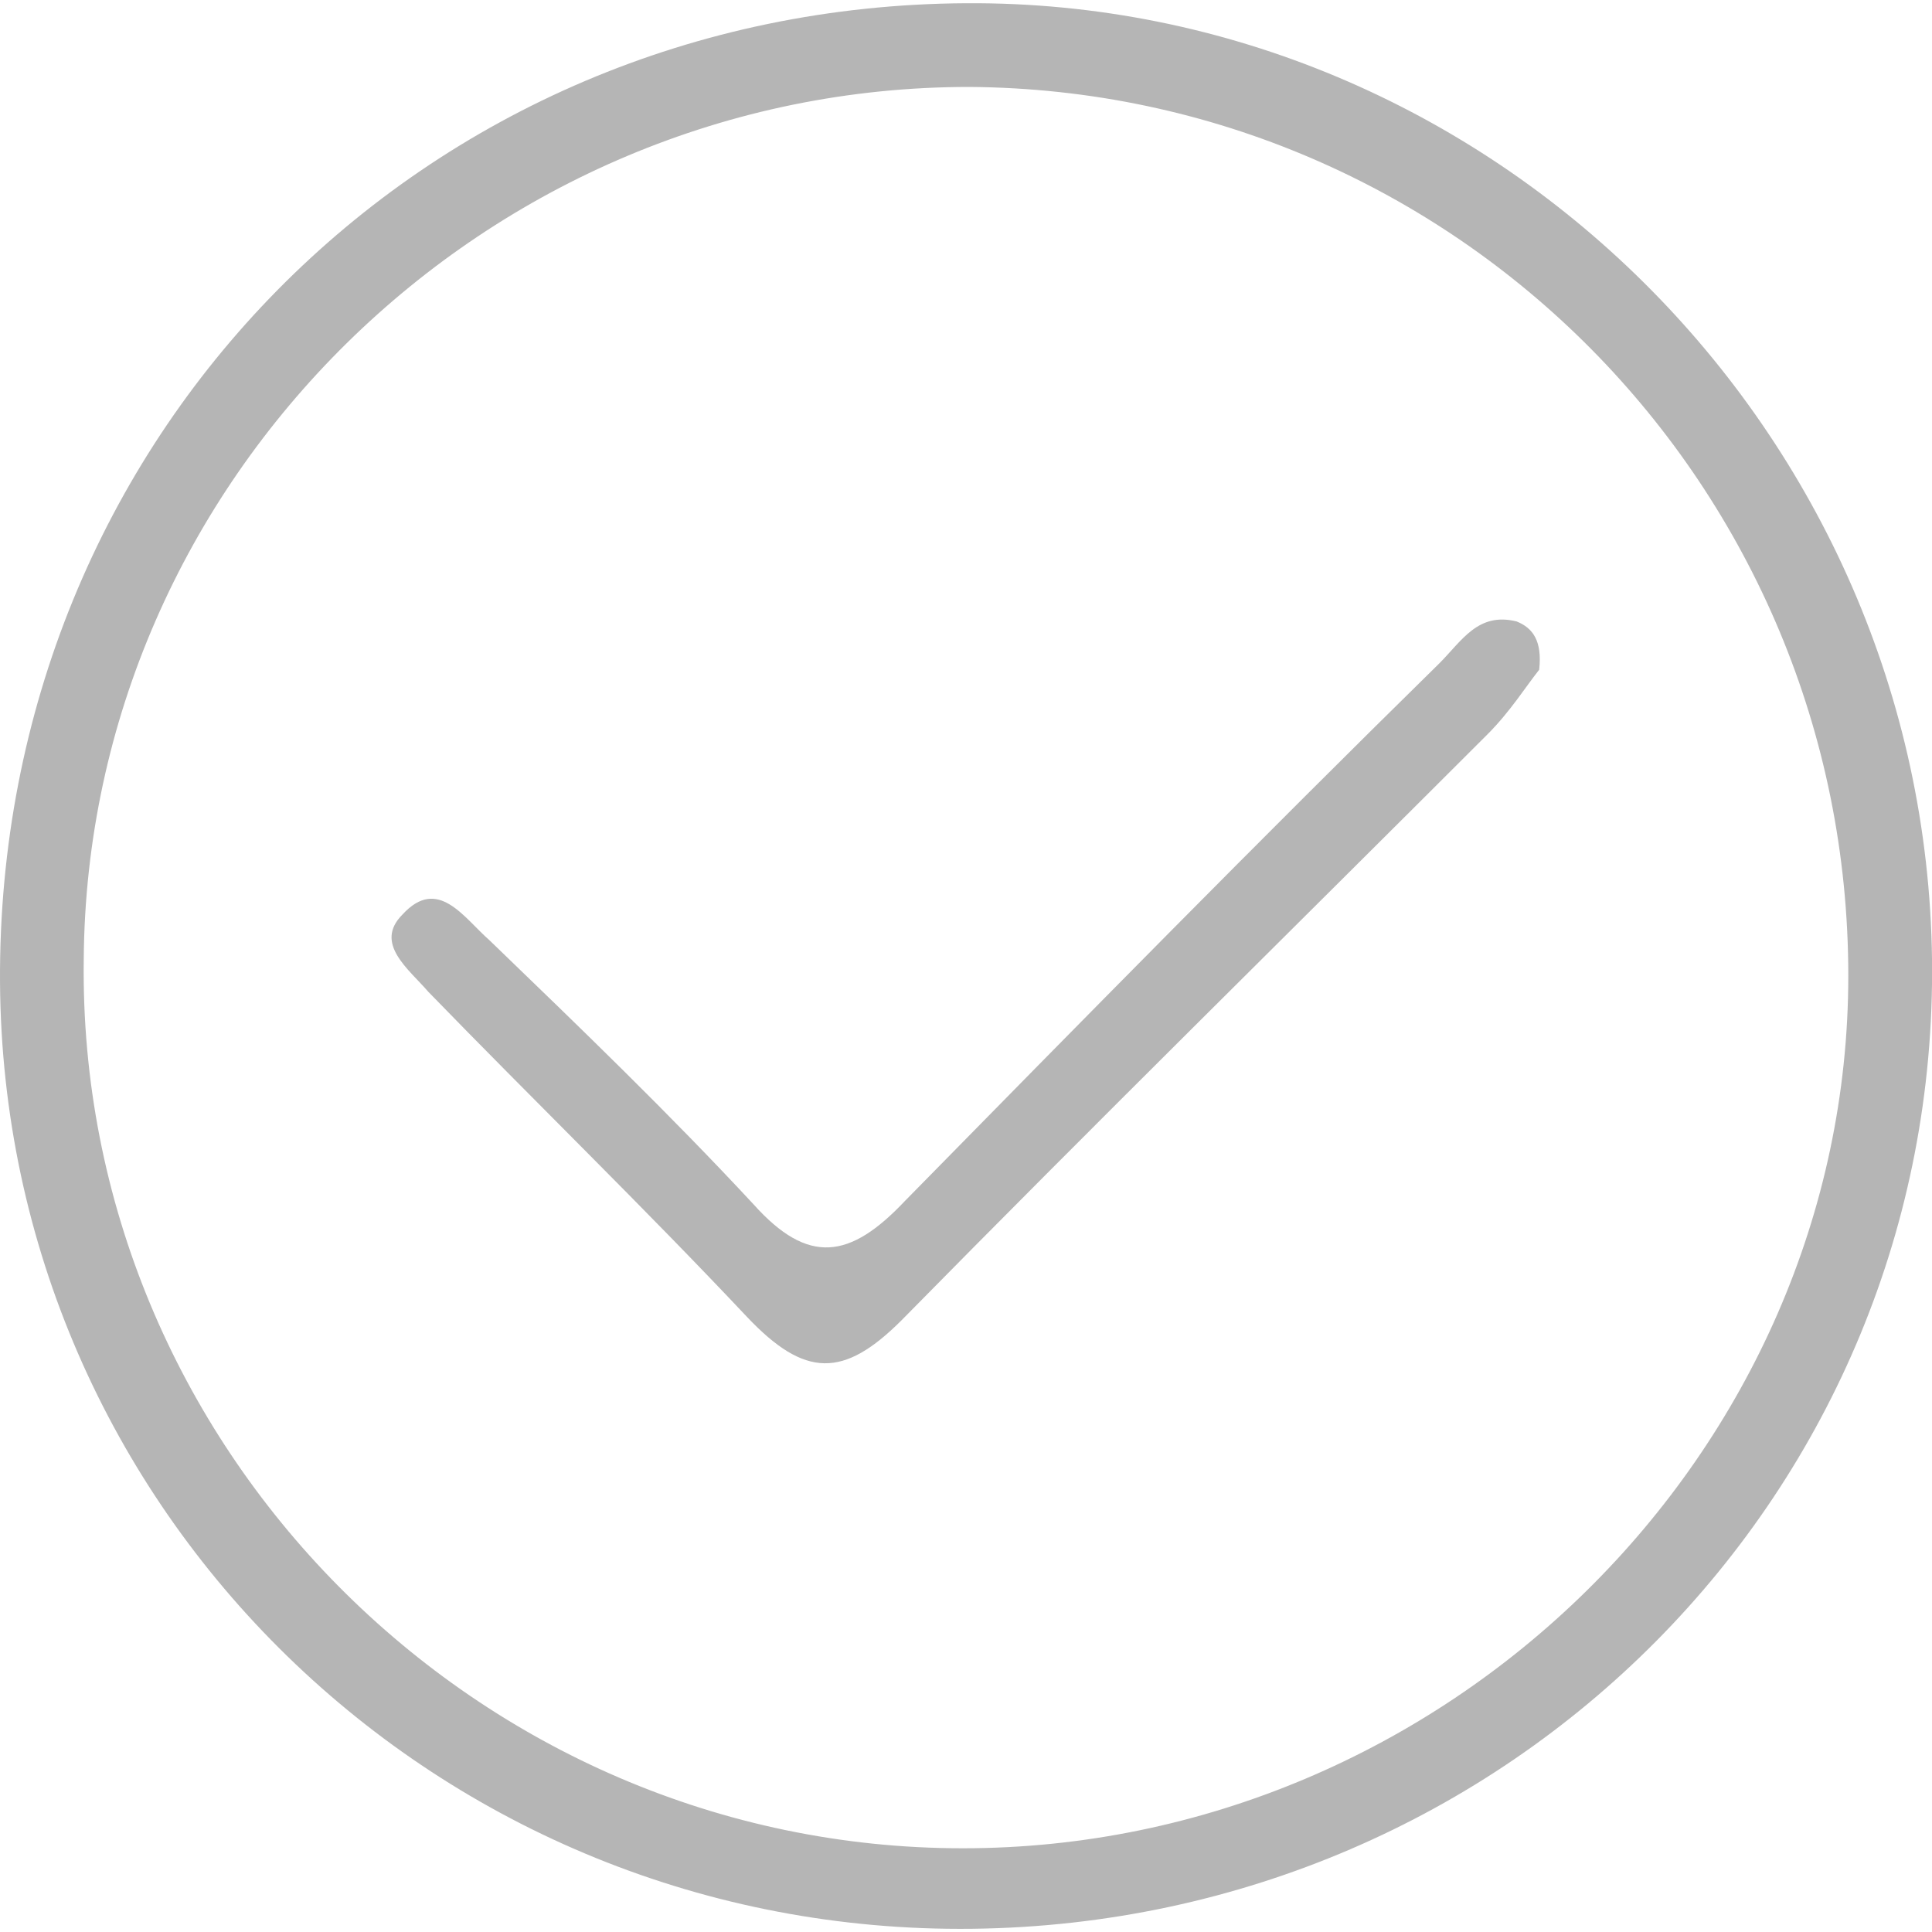
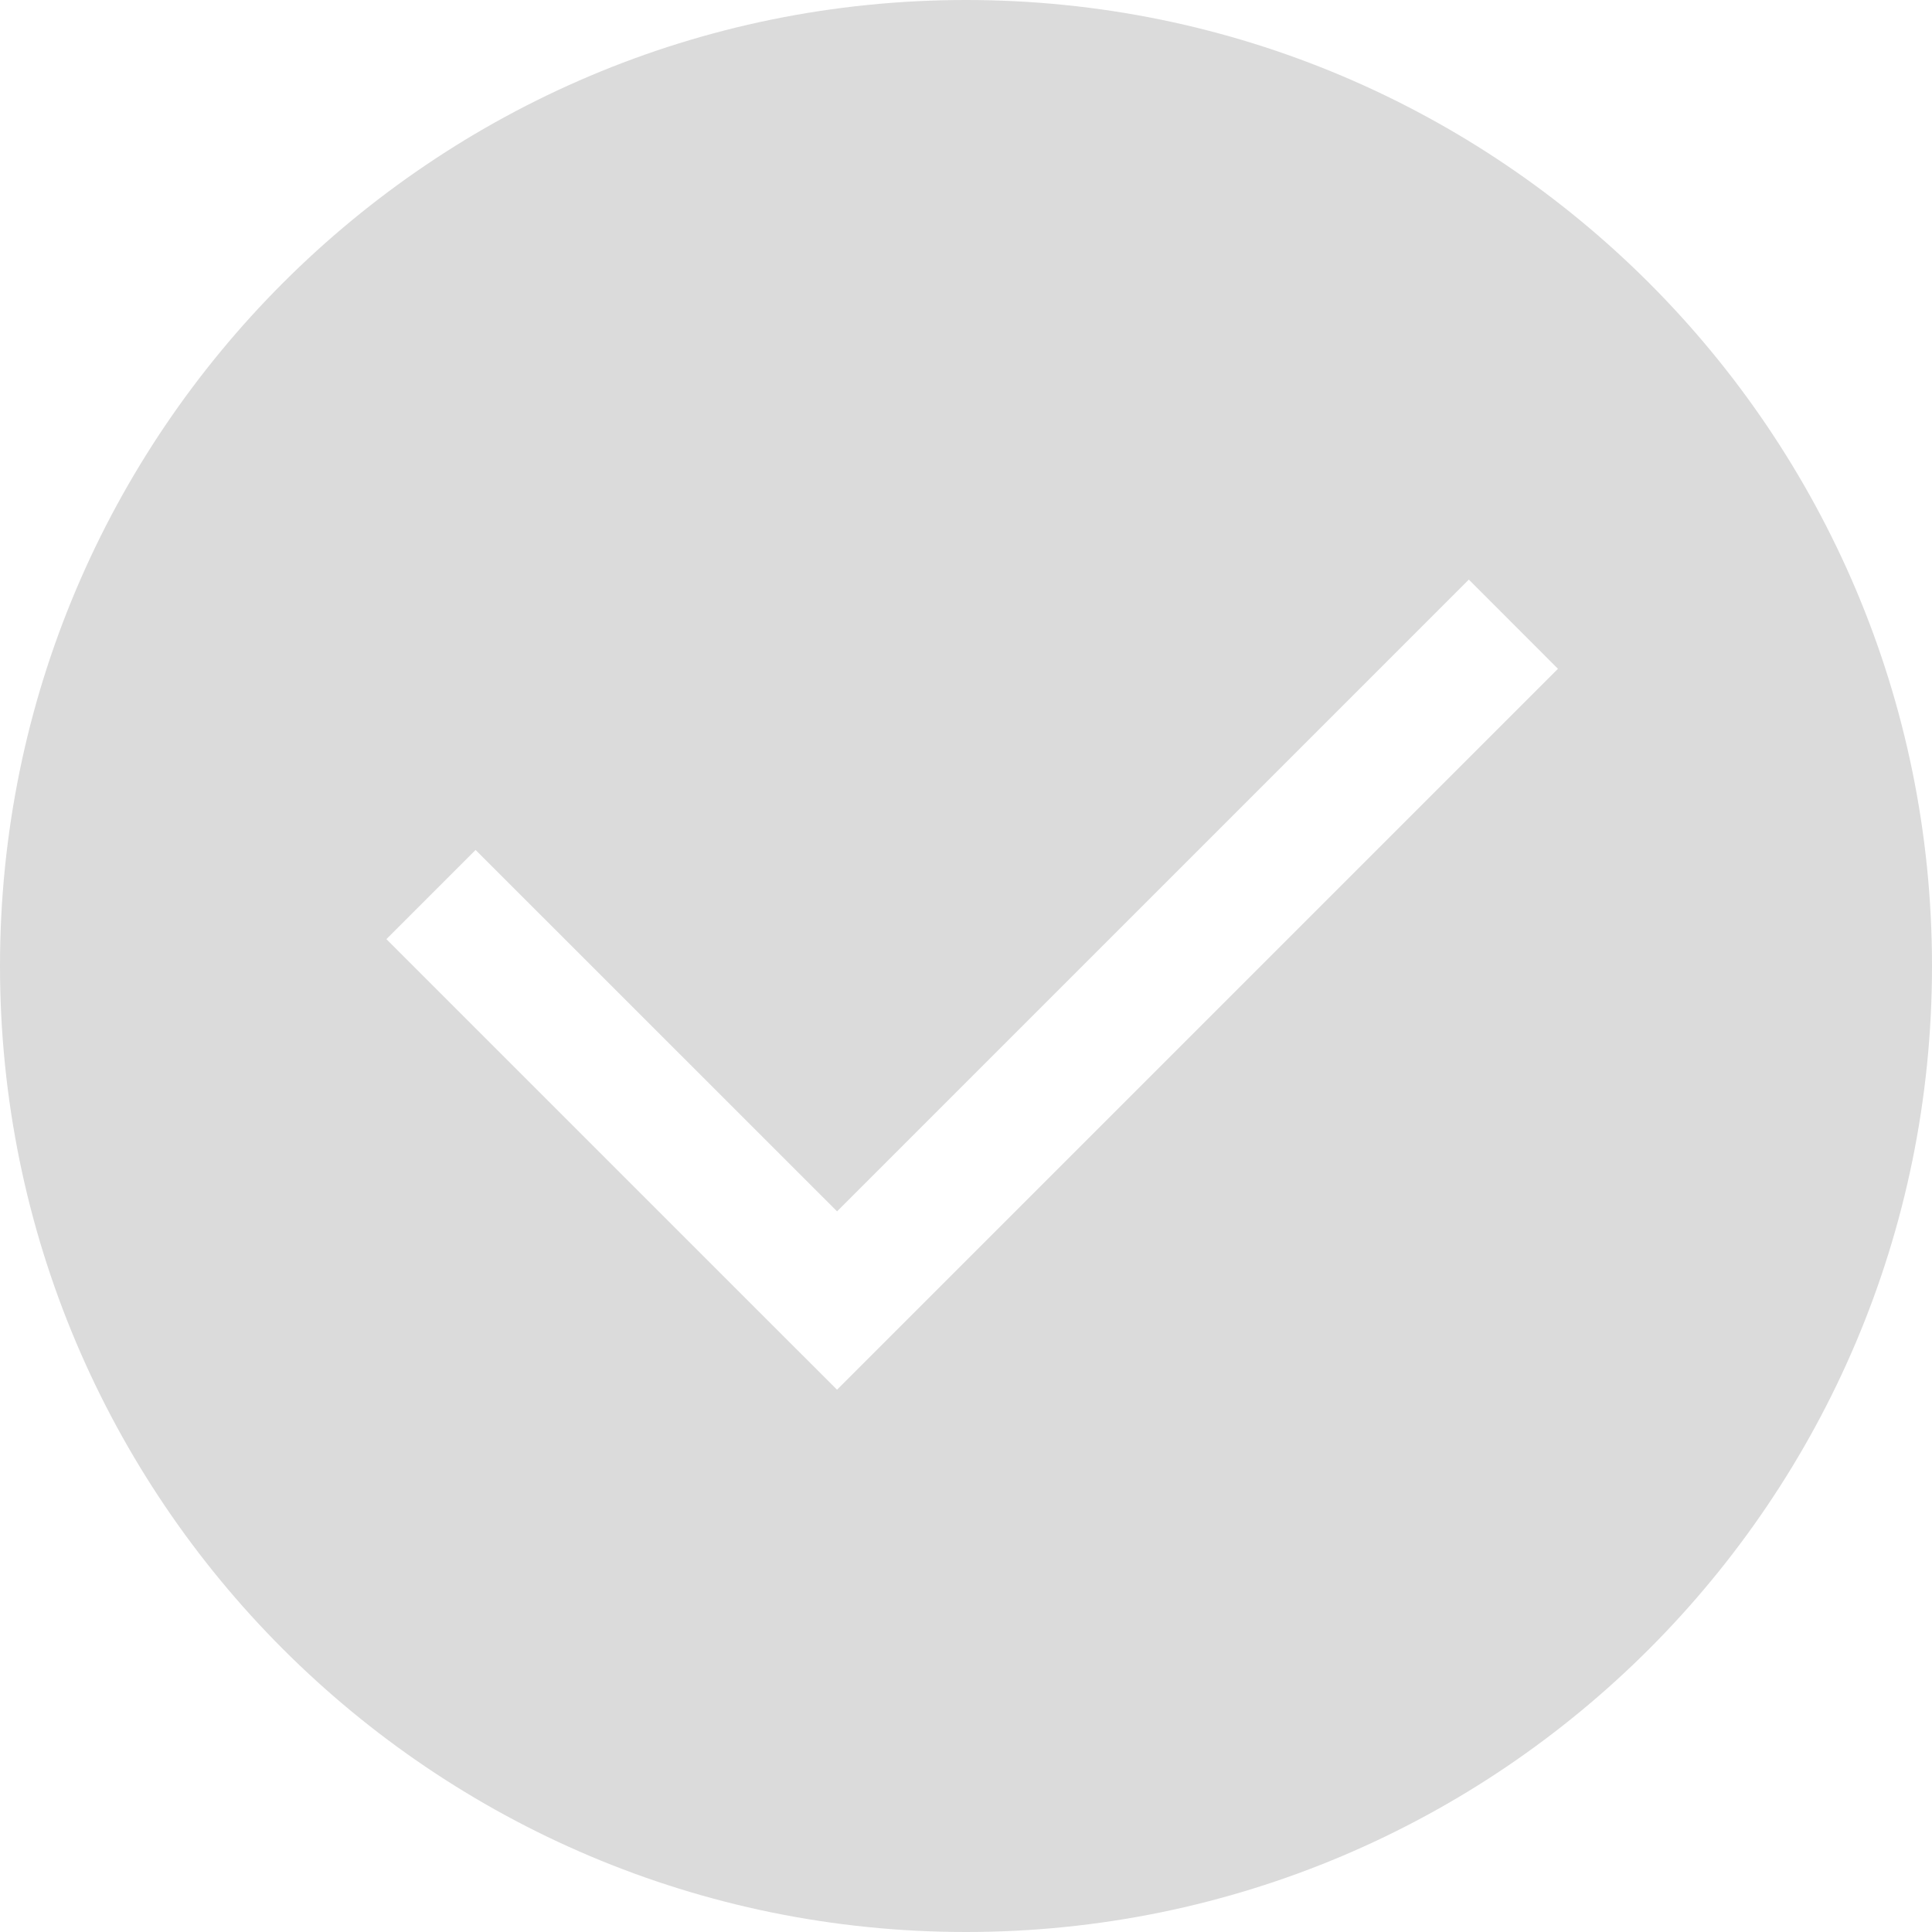
- <svg xmlns="http://www.w3.org/2000/svg" t="1504079493835" class="icon" style="" viewBox="0 0 1024 1024" version="1.1" p-id="9246" width="32" height="32">
+ <svg xmlns="http://www.w3.org/2000/svg" t="1506053876673" class="icon" style="" viewBox="0 0 1024 1024" version="1.1" p-id="5399" width="64" height="64">
  <defs>
    <style type="text/css" />
  </defs>
-   <path d="M512.01 1.707C790.196 0 1020.596 228.693 1024.01 508.587c3.413 281.6-223.573 510.293-508.587 513.707C232.116 1025.707 1.716 800.427 0.01 520.533-1.697 232.107 223.583 3.413 512.01 1.707z m1.707 44.373c-256 0-467.627 208.213-469.333 462.507-3.413 257.707 208.213 471.04 465.92 471.04 256 0 469.333-209.92 469.333-462.507 0-259.413-208.213-469.333-465.92-471.04z" fill="#B5B5B5" p-id="9247" />
-   <path d="M815.796 354.987c-6.827 8.533-15.36 22.187-27.307 34.133C684.383 493.227 580.276 595.627 477.876 699.733c-30.72 30.72-51.2 30.72-81.92-1.707-54.613-58.027-112.64-114.347-168.96-172.373-10.24-11.947-29.013-25.6-13.653-40.96 18.773-20.48 32.427 1.707 46.08 13.653 47.787 46.08 95.573 92.16 139.947 139.947 29.013 32.427 51.2 29.013 80.213-1.707 93.867-95.573 187.733-191.147 283.307-285.013 11.947-11.947 20.48-27.307 40.96-22.187 8.533 3.413 13.653 10.24 11.947 25.6z" fill="#B5B5B5" p-id="9248" />
+   <path d="M512 1024C229.239 1024 0 794.761 0 512 0 229.239 229.239 0 512 0c282.761 0 512 229.239 512 512 0 282.761-229.239 512-512 512z m-68.369-287.403l382.123-382.123L778.513 307.2l-334.848 334.848-191.59-191.556L204.8 497.766l191.078 191.078 47.787 47.753z" p-id="5400" fill="#dbdbdb" class="" />
</svg>
